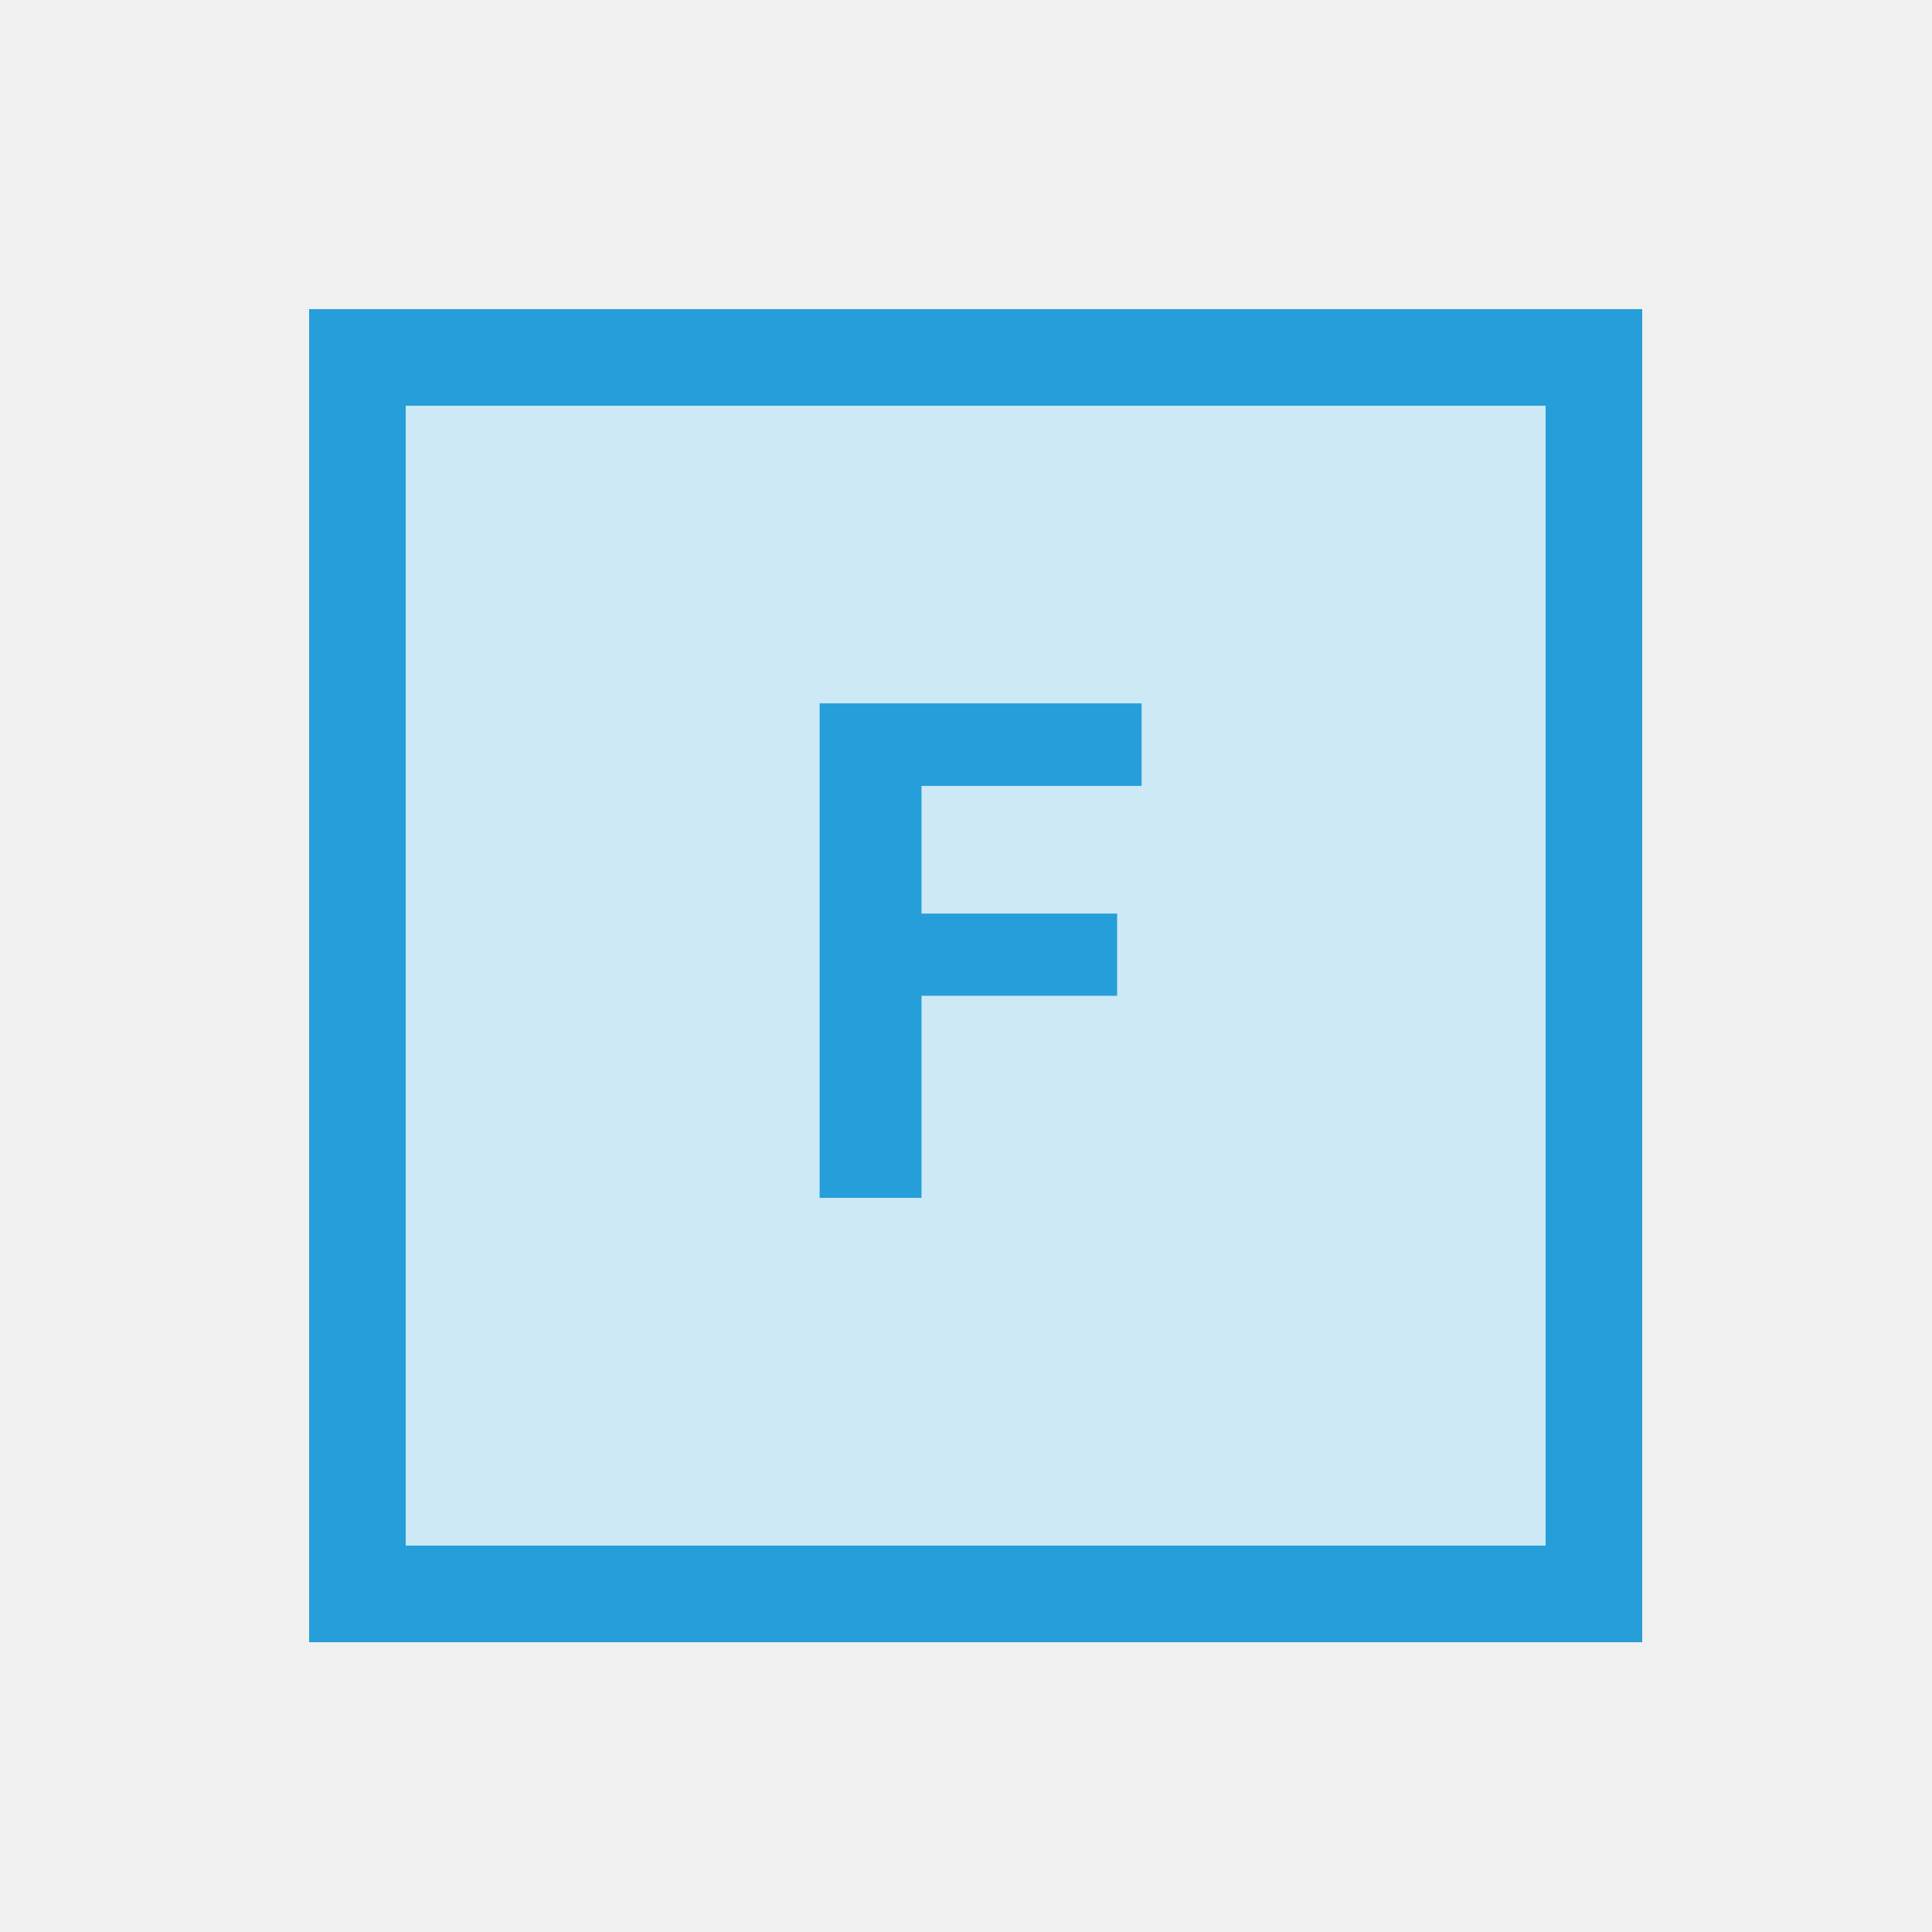
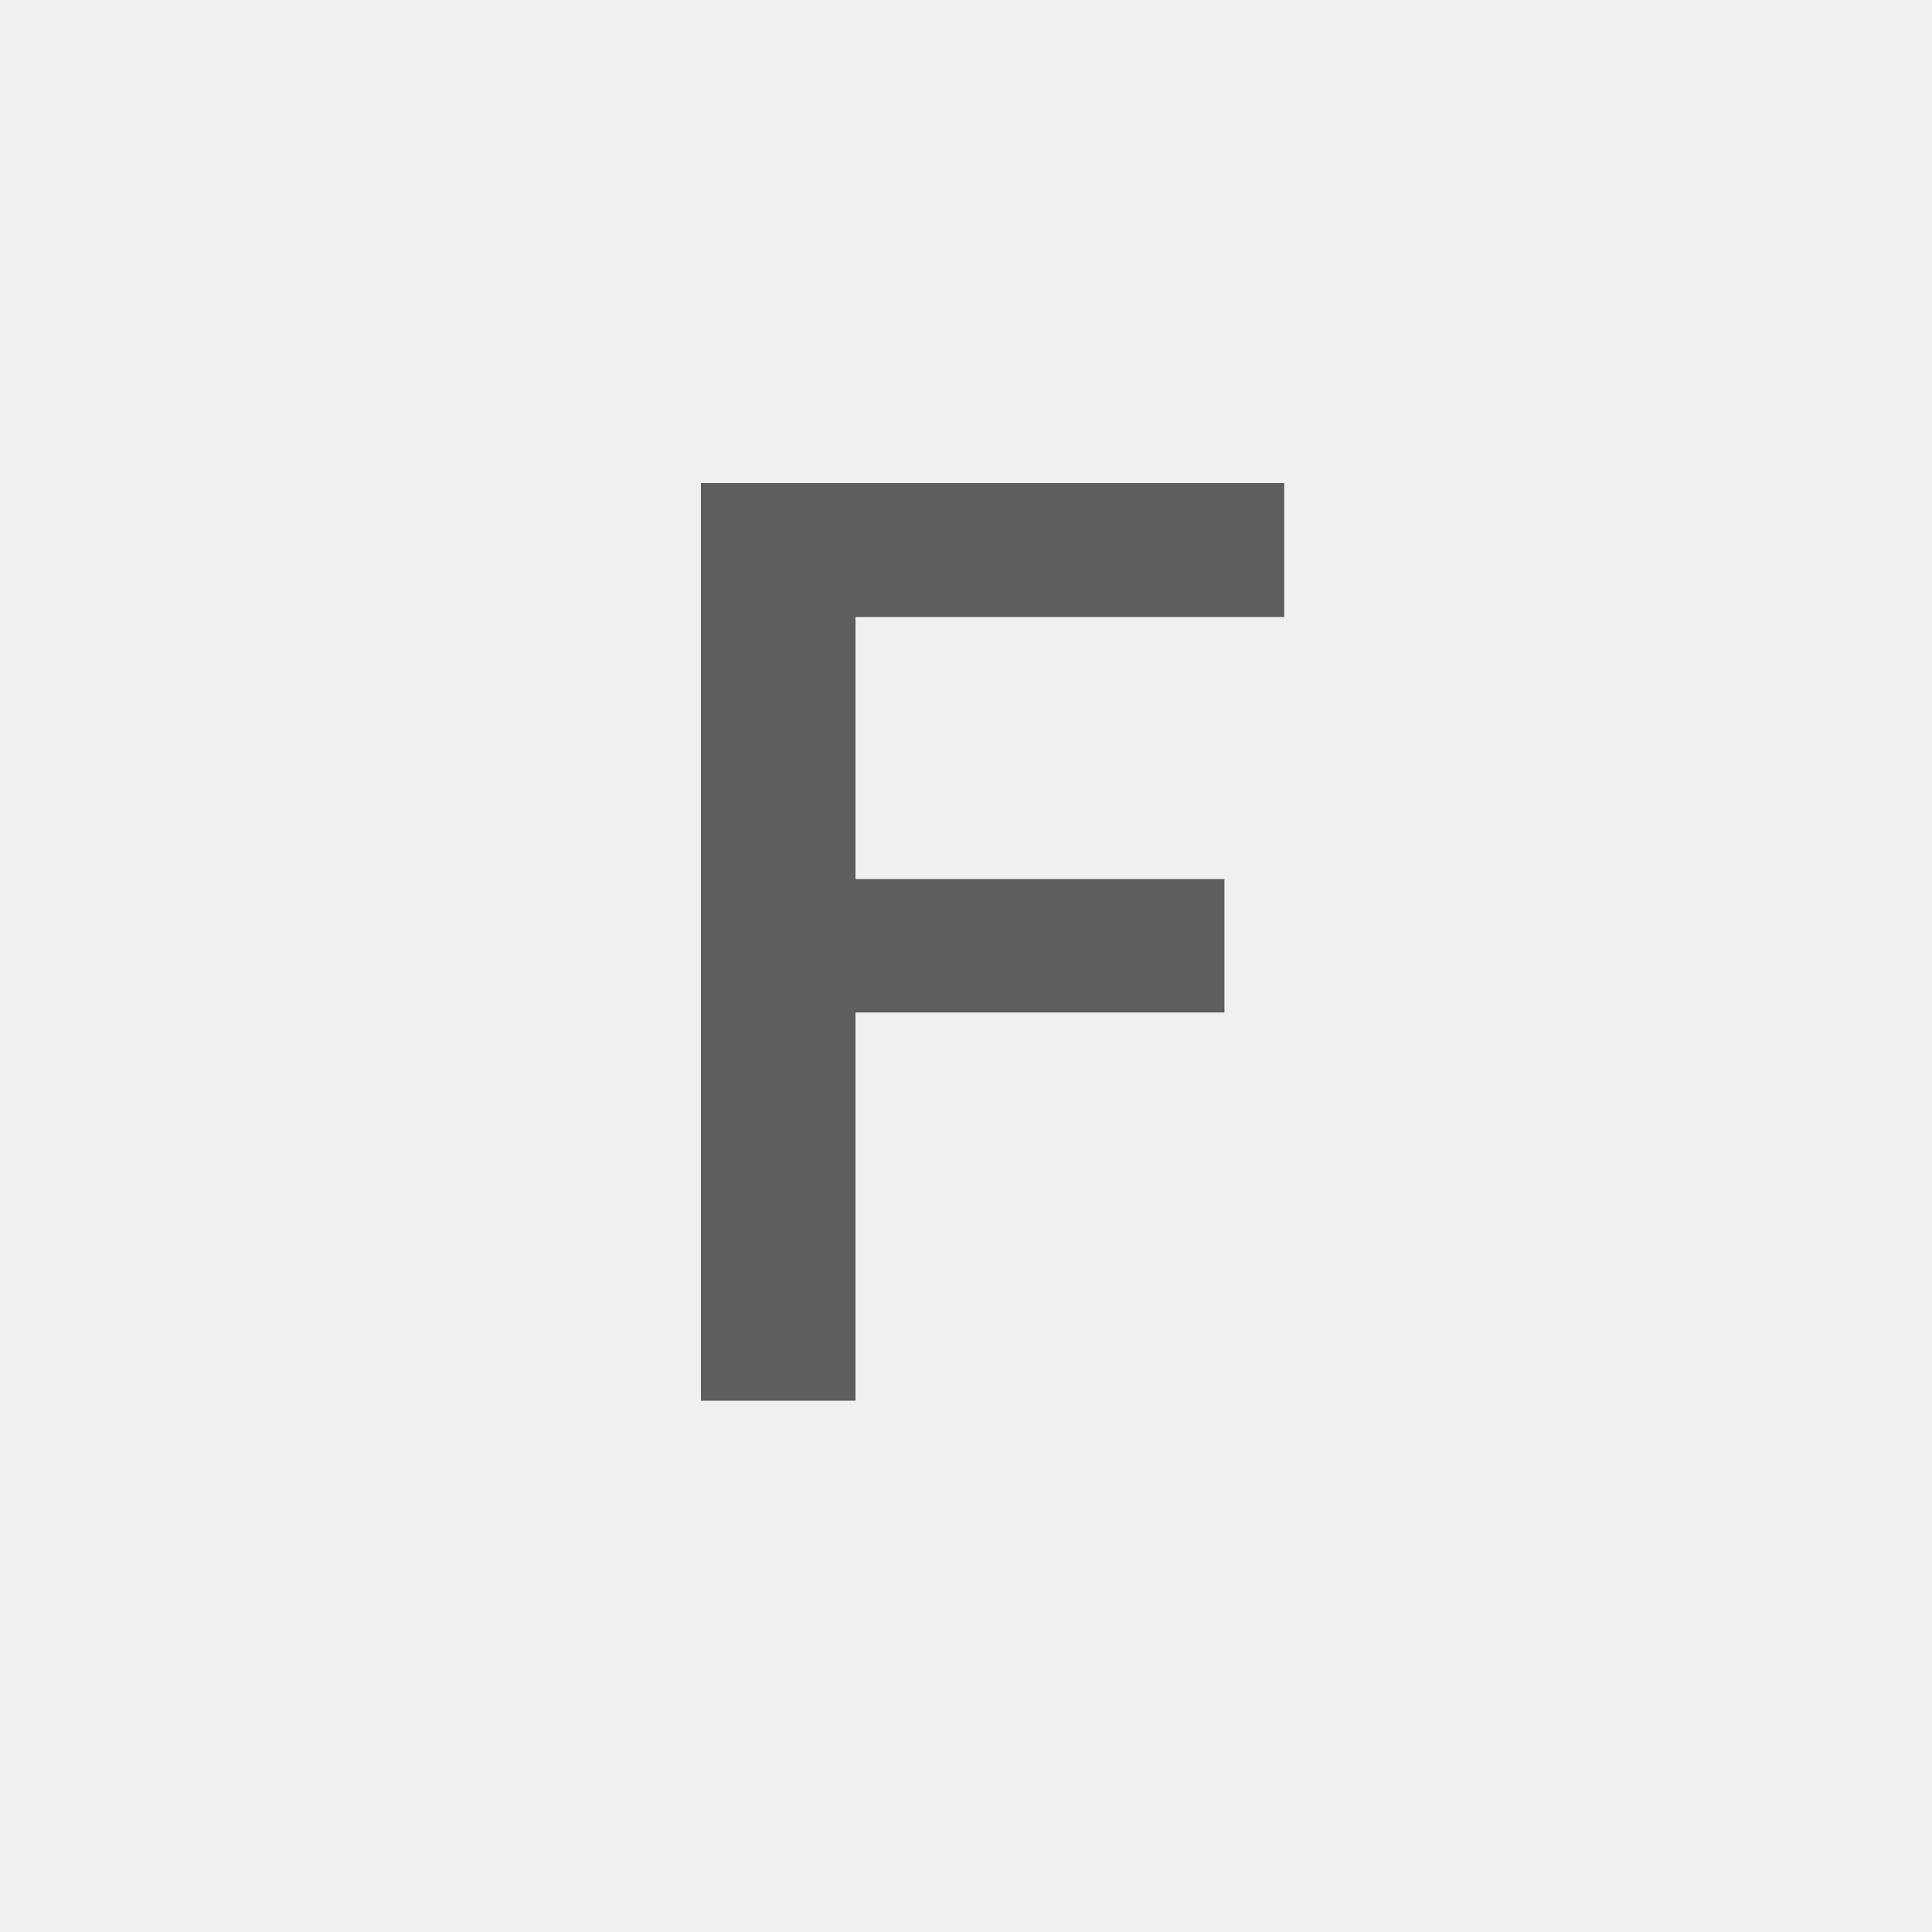
<svg xmlns="http://www.w3.org/2000/svg" width="100" height="100" viewBox="0 0 100 100" fill="none">
-   <g clip-path="url(#clip0)">
-     <rect x="18.5" y="18.5" width="64" height="64" fill="#CCE9F5" stroke="#269ED9" stroke-width="5" />
-     <path d="M57.822 51.541H47.697V62H42.424V36.406H59.088V40.678H47.697V47.287H57.822V51.541Z" fill="#269ED9" />
-   </g>
-   <defs>
-     <clipPath id="clip0">
-       <rect width="100" height="100" fill="white" />
-     </clipPath>
-   </defs>
+   <path d="M62.375 51.406H43.281V71.5H37.281V26H65.469V30.938H43.281V46.5H62.375V51.406Z" fill="#5E5E5E" />
+   <path d="M62.375 51.406V52.406H63.375V51.406H62.375ZM43.281 51.406V50.406H42.281V51.406H43.281ZM43.281 71.5V72.5H44.281V71.5H43.281ZM37.281 71.5H36.281V72.5H37.281V71.5ZM37.281 26V25H36.281V26H37.281ZM65.469 26H66.469V25H65.469V26ZM65.469 30.938V31.938H66.469V30.938H65.469ZM43.281 30.938V29.938H42.281V30.938H43.281ZM43.281 46.5H42.281V47.5H43.281V46.5ZM62.375 46.5H63.375V45.5H62.375V46.5ZM62.375 50.406H43.281V52.406H62.375V50.406ZM42.281 51.406V71.5H44.281V51.406H42.281ZM43.281 70.5H37.281V72.5H43.281V70.5ZM38.281 71.5V26H36.281V71.5H38.281ZM37.281 27H65.469V25H37.281V27ZM64.469 26V30.938H66.469V26H64.469ZM65.469 29.938H43.281V31.938H65.469V29.938ZM42.281 30.938V46.5H44.281V30.938H42.281ZM43.281 47.5H62.375V45.5H43.281V47.5ZM61.375 46.5V51.406H63.375V46.5H61.375Z" fill="#5E5E5E" />
</svg>
